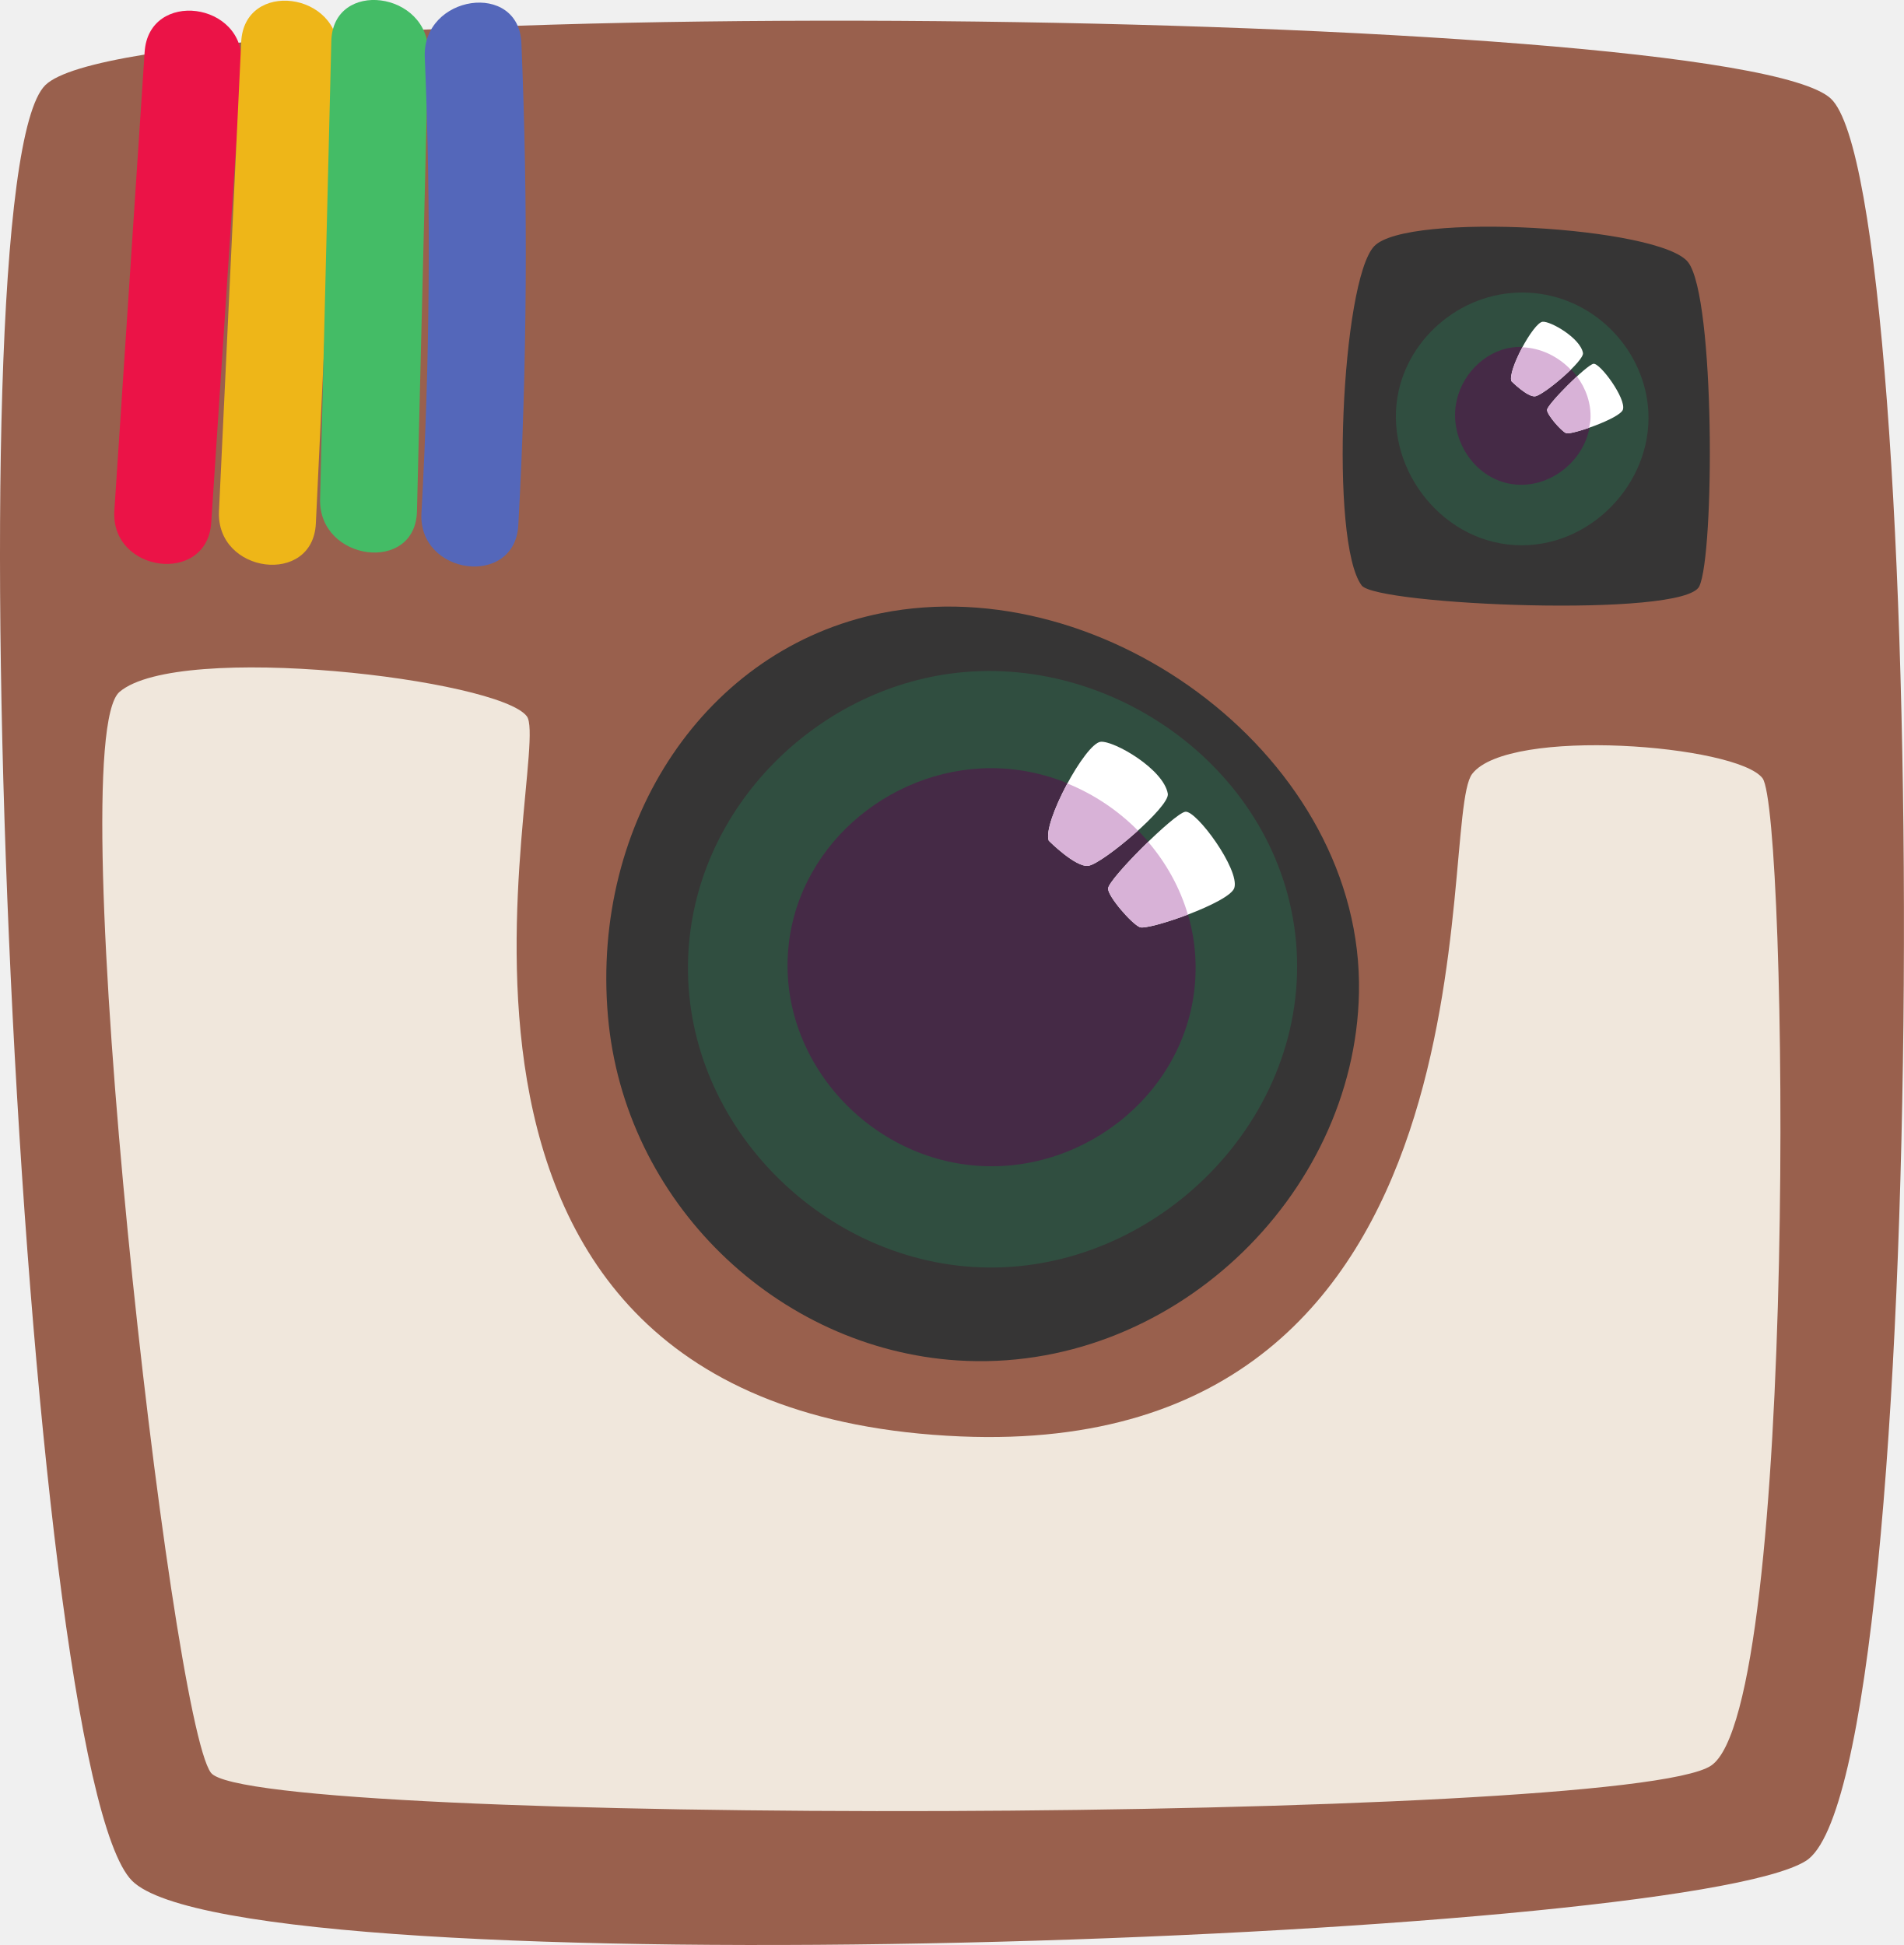
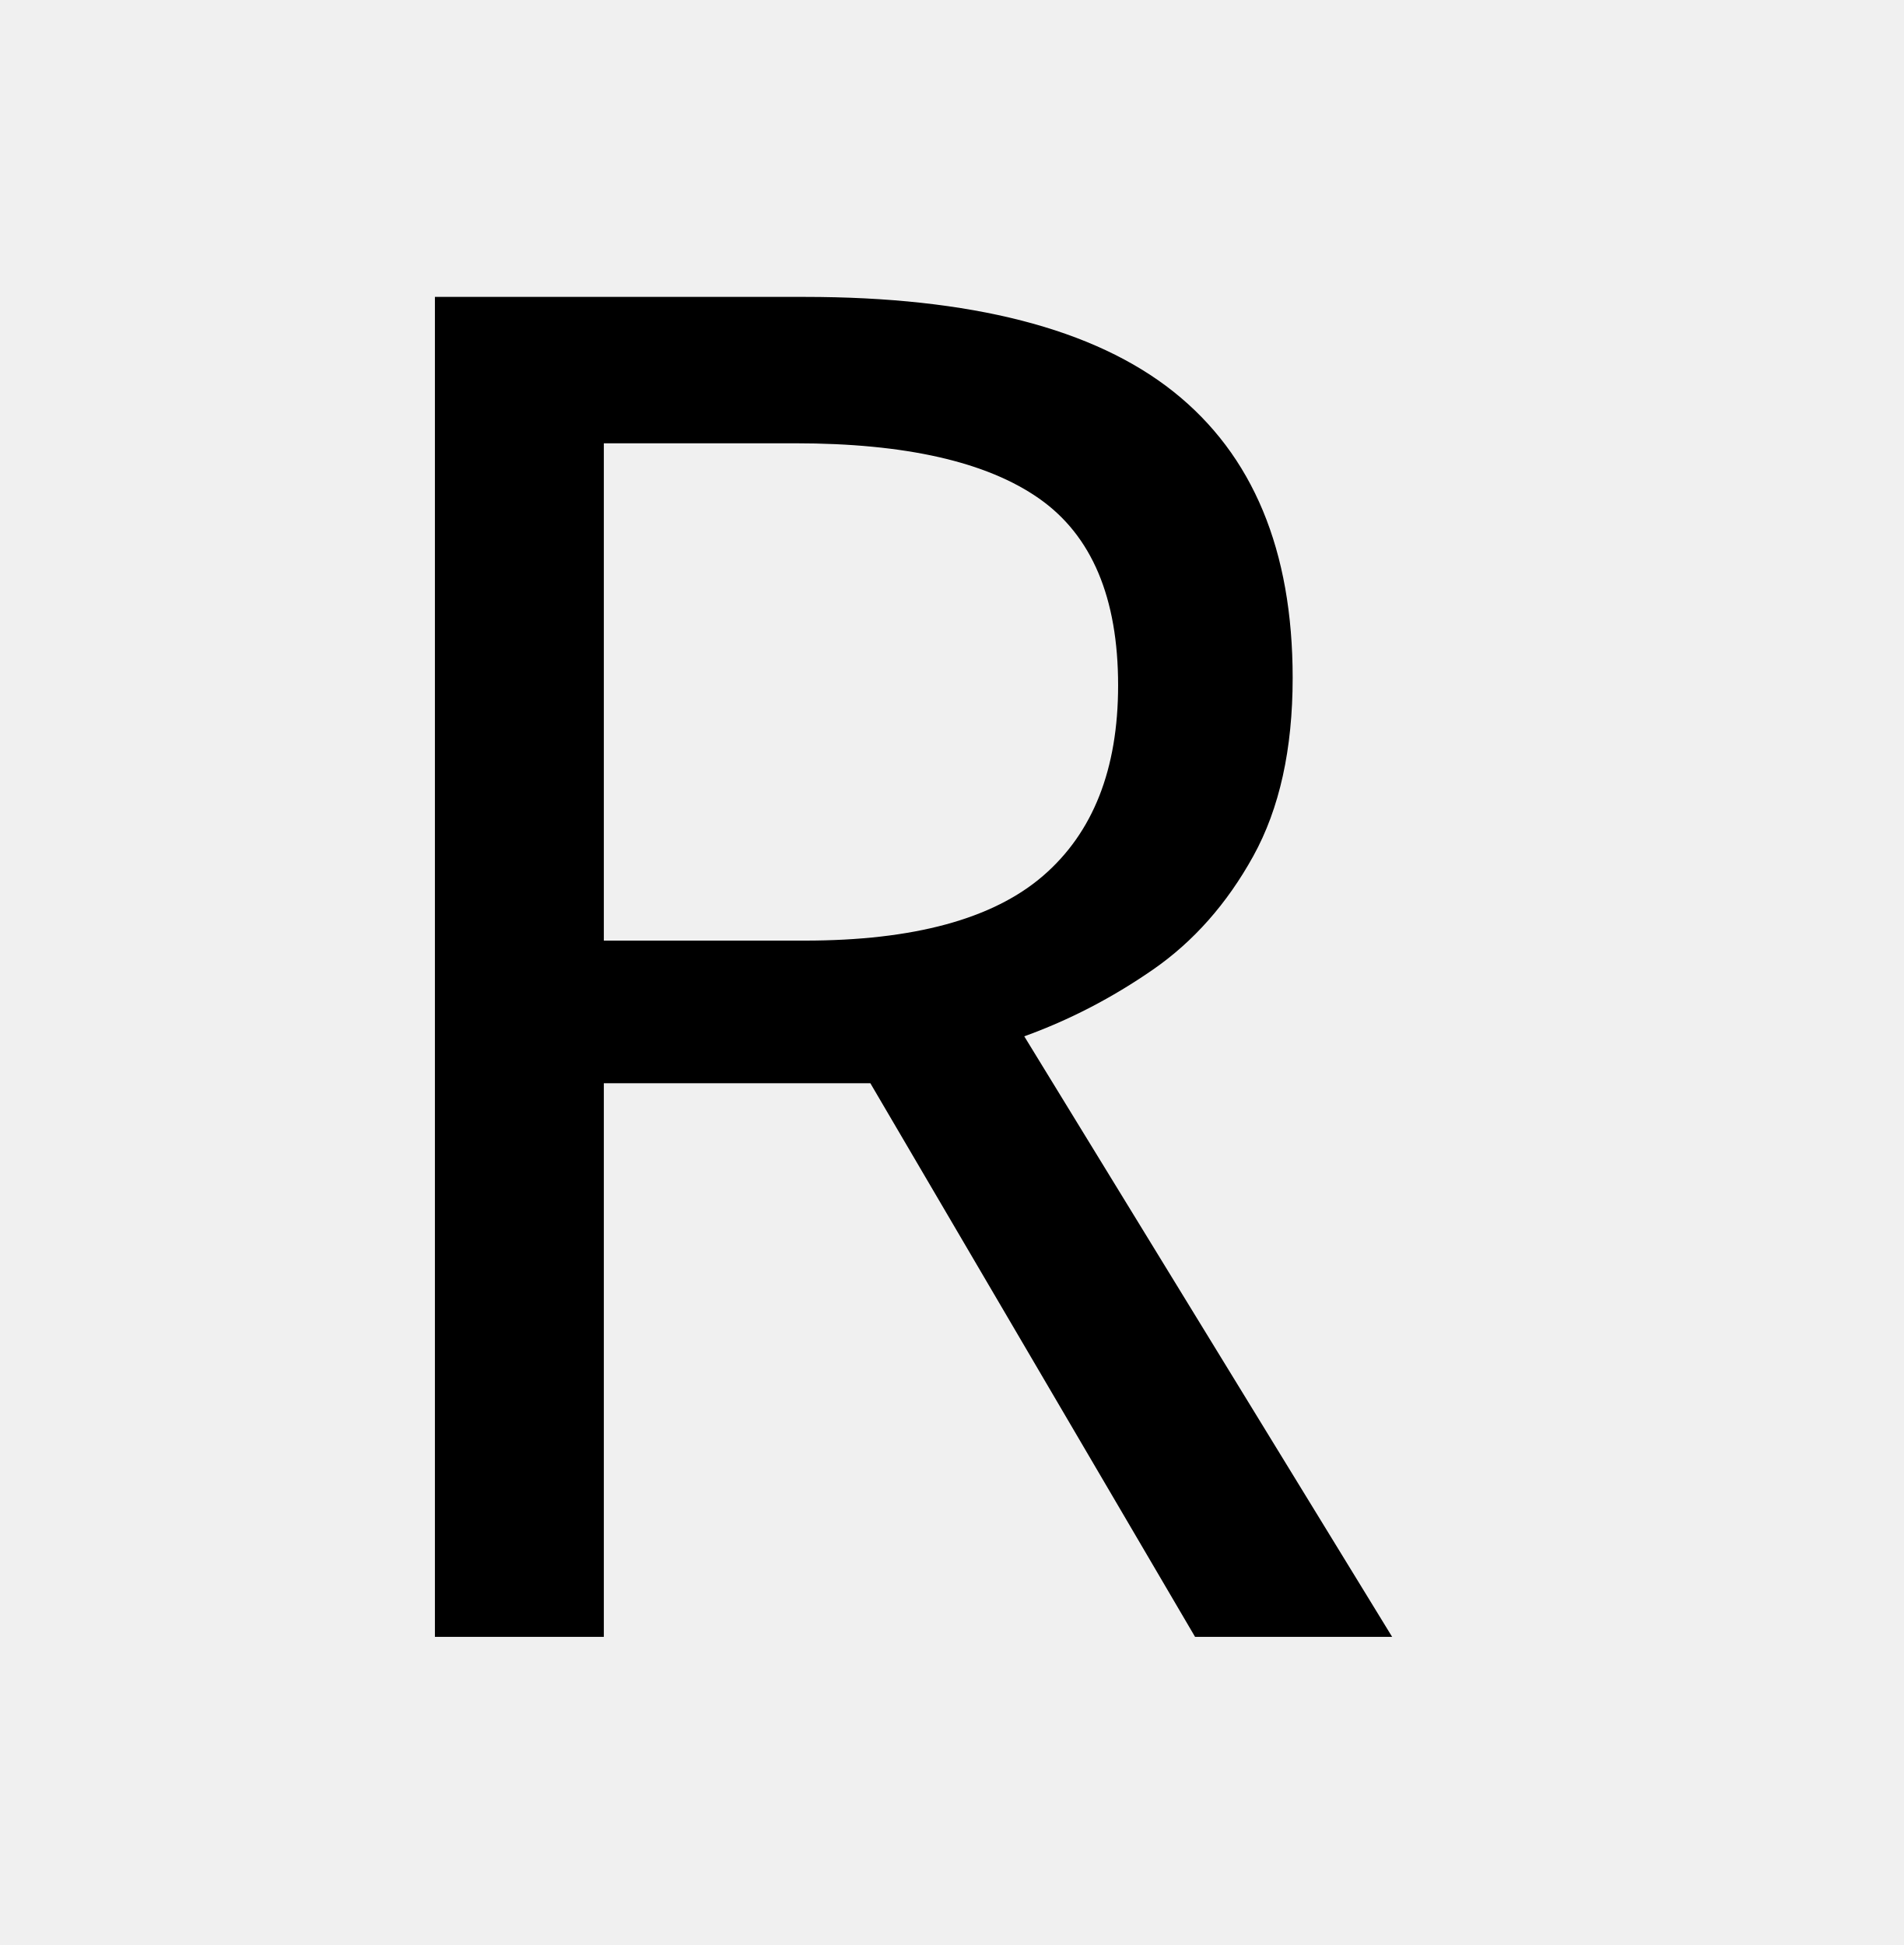
- <svg xmlns="http://www.w3.org/2000/svg" viewBox="0 0 507.213 518.213" height="518.213" width="507.213" xml:space="preserve" id="svg2" version="1.1">
-   <defs id="defs6">
-     <clipPath id="clipPath20" clipPathUnits="userSpaceOnUse">
-       <path id="path18" d="M 0,0 H 3804 V 3886.65 H 0 Z" />
-     </clipPath>
-   </defs>
-   <g transform="matrix(1.333333,0,0,-1.333333,0,518.2133)" id="g10">
-     <g transform="scale(0.1)" id="g12">
-       <g id="g14">
-         <g clip-path="url(#clipPath20)" id="g16">
-           <path id="path22" style="fill:#99604d;fill-opacity:1;fill-rule:nonzero;stroke:none" d="M 90.394,3716.32 C 284.328,3908.55 3458.78,3874.4 3657.9,3689.67 3857.01,3504.94 3864.24,328.262 3608.19,168.109 3352.14,7.961 484.773,-94.18 263.762,128.441 42.746,351.059 -103.539,3524.08 90.394,3716.32" />
-           <path id="path24" style="fill:#363535;fill-opacity:1;fill-rule:nonzero;stroke:none" d="m 1214.62,1856.59 c -33.63,389.23 195.84,734.67 546.17,804.76 449.1,89.86 963.75,-292.59 954.44,-758.57 -8.13,-407.48 -378.05,-762.17 -802.22,-734.66 -360.14,23.36 -666.23,316.2 -698.39,688.47" />
-           <path id="path26" style="fill:#f0e7dc;fill-opacity:1;fill-rule:nonzero;stroke:none" d="m 238.813,2504.03 c 118.796,101.32 757.929,25.31 813.787,-48.74 55.86,-74.04 -343.588,-1388.14 866.8,-1439.03 1100.82,-46.268 949.44,1229.23 1021.98,1323.87 72.55,94.64 529.46,58 580.13,-8.58 50.67,-66.58 71.27,-1857.749 -102.96,-1973.241 C 3244.32,242.82 502.648,236.852 421.453,344.18 340.262,451.512 120.016,2402.7 238.813,2504.03" />
-           <path id="path28" style="fill:#363535;fill-opacity:1;fill-rule:nonzero;stroke:none" d="m 2720.63,2716.7 c -64.62,86.28 -40.36,608.98 25.04,677.93 65.41,68.94 573.46,39.19 627.42,-32.34 53.97,-71.54 52.54,-583.43 22.1,-647.32 -30.43,-63.9 -645.07,-37.65 -674.56,1.73" />
-           <path id="path30" style="fill:#304e40;fill-opacity:1;fill-rule:nonzero;stroke:none" d="m 3066.42,3300.82 c 125.46,-12.65 220.54,-117.82 226.97,-236.29 7.84,-144.58 -118.17,-275.52 -266.36,-267.19 -153.04,8.6 -264.23,162.05 -232.73,307.21 25.8,118.94 142.4,209.36 272.12,196.27" />
-           <path id="path32" style="fill:#304e40;fill-opacity:1;fill-rule:nonzero;stroke:none" d="m 1896.35,2540.21 c 327,45.68 661.99,-195.31 693,-534.21 32.41,-354.14 -280.76,-666.04 -632.55,-651.78 -319.4,12.94 -593.45,291.62 -581.93,618 10.3,291.84 245.66,529.47 521.48,567.99" />
-           <path id="path34" style="fill:#452a46;fill-opacity:1;fill-rule:nonzero;stroke:none" d="m 1575.66,1997.48 c 22.55,209.88 216.67,362.92 422.54,353.72 214.47,-9.59 401.14,-193.47 390.21,-417.27 -10.98,-224.8 -216.56,-392.25 -435.16,-376.83 -222.94,15.73 -401.53,217.56 -377.59,440.38" />
-           <path id="path36" style="fill:#452a46;fill-opacity:1;fill-rule:nonzero;stroke:none" d="m 3021.52,3192.33 c 78.62,10.82 160.56,-59 156.24,-143.71 -4.08,-80.11 -83.82,-144.39 -163.15,-128.26 -70.65,14.36 -116.53,87.54 -105.83,157.15 8.85,57.59 55.54,106.94 112.74,114.82" />
-           <path id="path38" style="fill:#ffffff;fill-opacity:1;fill-rule:nonzero;stroke:none" d="m 2277.41,2033.82 c 16.39,-6.87 179.79,49.08 188.8,78.59 11.15,36.5 -75.81,155.32 -97.93,152.13 -22.12,-3.2 -154.69,-135.68 -154.34,-153.68 0.31,-16.37 47.08,-70.17 63.47,-77.04 z m -182,172.83 c -13.27,35.03 73.02,195.03 103.85,197.7 26.61,2.3 125.36,-54.26 134.06,-103.81 4.54,-25.91 -130.16,-139.91 -158.82,-144.05 -25.43,-3.68 -79.09,50.16 -79.09,50.16" />
-           <path id="path40" style="fill:#ffffff;fill-opacity:1;fill-rule:nonzero;stroke:none" d="m 3129.18,3020.98 c 9.84,-4.13 108.04,29.5 113.45,47.23 6.7,21.94 -45.55,93.34 -58.85,91.43 -13.29,-1.93 -92.96,-81.54 -92.75,-92.35 0.19,-9.85 28.3,-42.18 38.15,-46.31 z m -109.38,103.87 c -7.98,21.05 43.88,117.2 62.41,118.81 15.99,1.38 75.33,-32.61 80.56,-62.39 2.73,-15.57 -78.22,-84.08 -95.44,-86.57 -15.28,-2.2 -47.53,30.15 -47.53,30.15" />
-           <path id="path42" style="fill:#d8b2d7;fill-opacity:1;fill-rule:nonzero;stroke:none" d="m 2294.01,2204.37 c -39.9,-38.72 -80.26,-83.56 -80.07,-93.5 0.31,-16.38 47.08,-70.18 63.47,-77.05 8.12,-3.41 52.34,8.63 95.97,25.21 -15.84,54.03 -43.45,103.19 -79.37,145.34" />
-           <path id="path44" style="fill:#d8b2d7;fill-opacity:1;fill-rule:nonzero;stroke:none" d="m 2174.5,2156.49 c 15.29,2.21 60.71,35.71 99.12,70.41 -39.87,40.41 -88.02,72.51 -140.96,94.11 -24.65,-45.62 -44.05,-96.4 -37.25,-114.36 0,0 53.66,-53.83 79.09,-50.16" />
-           <path id="path46" style="fill:#d8b2d7;fill-opacity:1;fill-rule:nonzero;stroke:none" d="m 3138.46,3147.85 c -25.6,26.71 -60.48,43.6 -96.78,44.75 -14.57,-27.17 -25.92,-57.08 -21.88,-67.75 0,0 32.25,-32.35 47.53,-30.15 10.79,1.56 46.56,29.02 71.13,53.15" />
-           <path id="path48" style="fill:#d8b2d7;fill-opacity:1;fill-rule:nonzero;stroke:none" d="m 3177.76,3048.62 c 1.63,31.87 -8.98,61.62 -27.02,85.77 -27.04,-24.9 -59.84,-60.15 -59.71,-67.1 0.19,-9.85 28.3,-42.18 38.15,-46.31 4.13,-1.73 23.91,3.34 45.76,10.93 1.04,5.55 2.53,10.97 2.82,16.71" />
-           <path id="path50" style="fill:#eb1347;fill-opacity:1;fill-rule:nonzero;stroke:none" d="m 288.984,3782.77 c -20.16,-305.36 -40.32,-610.73 -60.476,-916.1 -8.246,-124.89 185.281,-149.81 193.558,-24.43 20.157,305.36 40.317,610.73 60.473,916.1 8.242,124.89 -185.281,149.81 -193.555,24.43" />
-           <path id="path52" style="fill:#eeb618;fill-opacity:1;fill-rule:nonzero;stroke:none" d="m 481.918,3802.74 c -14.797,-312.58 -29.594,-625.17 -44.391,-937.75 -5.906,-124.76 187.618,-149.88 193.559,-24.43 14.797,312.58 29.598,625.16 44.391,937.74 5.91,124.77 -187.618,149.88 -193.559,24.44" />
-           <path id="path54" style="fill:#44bc66;fill-opacity:1;fill-rule:nonzero;stroke:none" d="m 661.977,3804.23 c -7.481,-304.98 -14.957,-609.95 -22.434,-914.93 -3.055,-124.49 190.48,-149.84 193.559,-24.43 7.476,304.98 14.953,609.95 22.433,914.93 3.055,124.49 -190.48,149.84 -193.558,24.43" />
-           <path id="path56" style="fill:#5467ba;fill-opacity:1;fill-rule:nonzero;stroke:none" d="m 848.719,3772.61 c 12.621,-304.02 10.109,-607.32 -6.672,-911.1 -6.899,-124.83 186.623,-149.86 193.553,-24.43 17.74,321.13 19.5,642.08 6.16,963.41 -5.2,125.29 -198.205,96.51 -193.041,-27.88" />
-         </g>
-       </g>
-     </g>
-   </g>
+ <svg xmlns="http://www.w3.org/2000/svg" version="1.1" id="svg2" x="0px" y="0px" viewBox="0 0 507.2 518.2" style="enable-background:new 0 0 507.2 518.2;" xml:space="preserve">
+   <style type="text/css">
+ 	.st0{font-family:'Montserrat-Black';}
+ 	.st1{font-size:500px;}
+ </style>
+   <text transform="matrix(1 0 0 1 67.3578 436.1034)" class="st0 st1">R</text>
</svg>
